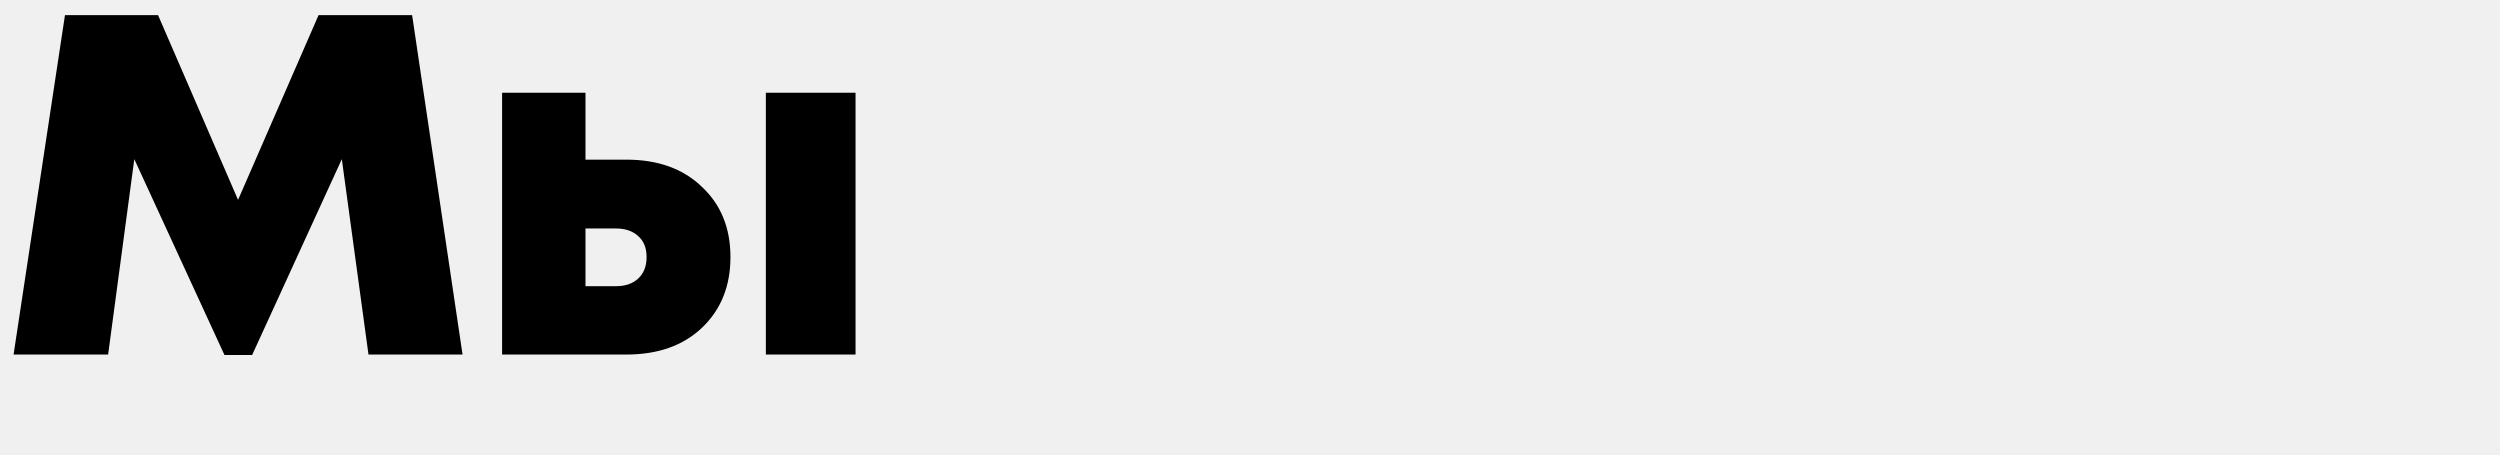
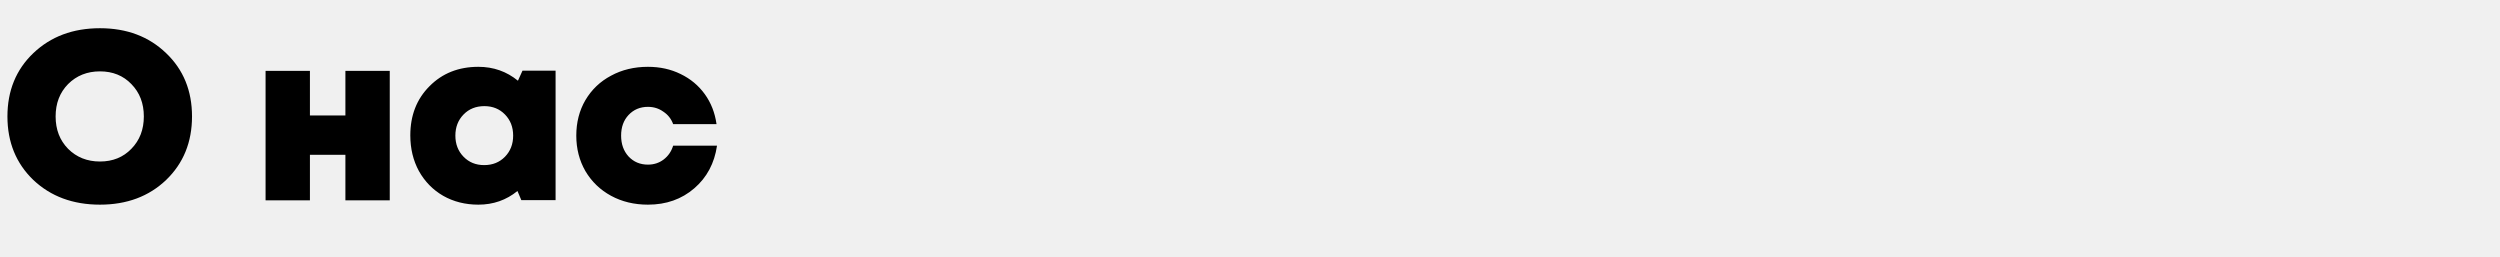
- <svg xmlns="http://www.w3.org/2000/svg" width="825" height="150" viewBox="0 0 825 150" fill="none">
-   <g clip-path="url(#clip0_2327_5627)">
-     <path d="M152.64 117H121.6L112.8 52.52L83.2 117.16H74.08L44.32 52.52L35.68 117H4.48L21.44 5H52.16L78.56 65.96L105.12 5H136L152.64 117ZM206.65 52.68C217.103 52.68 225.423 55.667 231.61 61.64C237.903 67.507 241.05 75.24 241.05 84.84C241.05 94.44 237.903 102.227 231.61 108.2C225.423 114.067 217.103 117 206.65 117H165.69V30.6H193.21V52.68H206.65ZM252.73 30.6H282.33V117H252.73V30.6ZM203.29 94.44C206.383 94.44 208.837 93.587 210.65 91.88C212.463 90.173 213.37 87.827 213.37 84.84C213.37 81.853 212.463 79.56 210.65 77.96C208.837 76.253 206.383 75.4 203.29 75.4H193.21V94.44H203.29Z" fill="black" />
-   </g>
-   <defs>
-     <clipPath id="clip0_2327_5627">
-       <rect width="825" height="150" fill="white" />
-     </clipPath>
-   </defs>
+ <svg xmlns="http://www.w3.org/2000/svg" width="1460" height="150" viewBox="0 0 1460 150" fill="none">
+   <path d="M58.38 119.52C42.607 119.52 29.633 114.713 19.46 105.1C9.38 95.393 4.34 83.027 4.34 68C4.34 52.973 9.38 40.653 19.46 31.04C29.633 21.333 42.607 16.48 58.38 16.48C74.06 16.48 86.94 21.333 97.02 31.04C107.1 40.653 112.14 52.973 112.14 68C112.14 83.027 107.1 95.393 97.02 105.1C86.94 114.713 74.06 119.52 58.38 119.52ZM39.76 86.9C44.707 91.847 50.913 94.32 58.38 94.32C65.847 94.32 71.96 91.847 76.72 86.9C81.573 81.953 84 75.653 84 68C84 60.347 81.573 54.047 76.72 49.1C71.96 44.153 65.847 41.68 58.38 41.68C50.913 41.68 44.707 44.153 39.76 49.1C34.907 54.047 32.48 60.347 32.48 68C32.48 75.653 34.907 81.953 39.76 86.9ZM201.716 41.4H227.616V117H201.716V90.4H180.996V117H155.096V41.4H180.996V67.44H201.716V41.4ZM305.14 41.26H324.46V116.86H304.44L302.2 111.54C295.667 116.86 288.06 119.52 279.38 119.52C271.727 119.52 264.867 117.793 258.8 114.34C252.827 110.887 248.113 106.08 244.66 99.92C241.3 93.76 239.62 86.807 239.62 79.06C239.62 67.393 243.353 57.827 250.82 50.36C258.287 42.8 267.807 39.02 279.38 39.02C288.153 39.02 295.853 41.727 302.48 47.14L305.14 41.26ZM270.7 91.52C273.873 94.787 277.887 96.42 282.74 96.42C287.687 96.42 291.747 94.787 294.92 91.52C298.093 88.253 299.68 84.147 299.68 79.2C299.68 74.253 298.093 70.147 294.92 66.88C291.747 63.613 287.733 61.98 282.88 61.98C277.933 61.98 273.873 63.613 270.7 66.88C267.527 70.147 265.94 74.253 265.94 79.2C265.94 84.147 267.527 88.253 270.7 91.52ZM378.413 119.52C370.387 119.52 363.2 117.793 356.853 114.34C350.507 110.887 345.513 106.08 341.873 99.92C338.327 93.76 336.553 86.853 336.553 79.2C336.553 71.453 338.327 64.547 341.873 58.48C345.513 52.32 350.507 47.56 356.853 44.2C363.2 40.747 370.387 39.02 378.413 39.02C385.413 39.02 391.76 40.42 397.453 43.22C403.24 46.02 407.953 49.94 411.593 54.98C415.233 60.02 417.52 65.853 418.453 72.48H393.113C391.993 69.4 390.08 66.973 387.373 65.2C384.76 63.333 381.773 62.4 378.413 62.4C373.84 62.4 370.06 63.987 367.073 67.16C364.18 70.24 362.733 74.253 362.733 79.2C362.733 84.147 364.18 88.207 367.073 91.38C370.06 94.553 373.84 96.14 378.413 96.14C381.867 96.14 384.9 95.16 387.513 93.2C390.22 91.147 392.087 88.44 393.113 85.08H418.733C417.24 95.347 412.807 103.653 405.433 110C398.06 116.347 389.053 119.52 378.413 119.52Z" fill="black" />
</svg>
